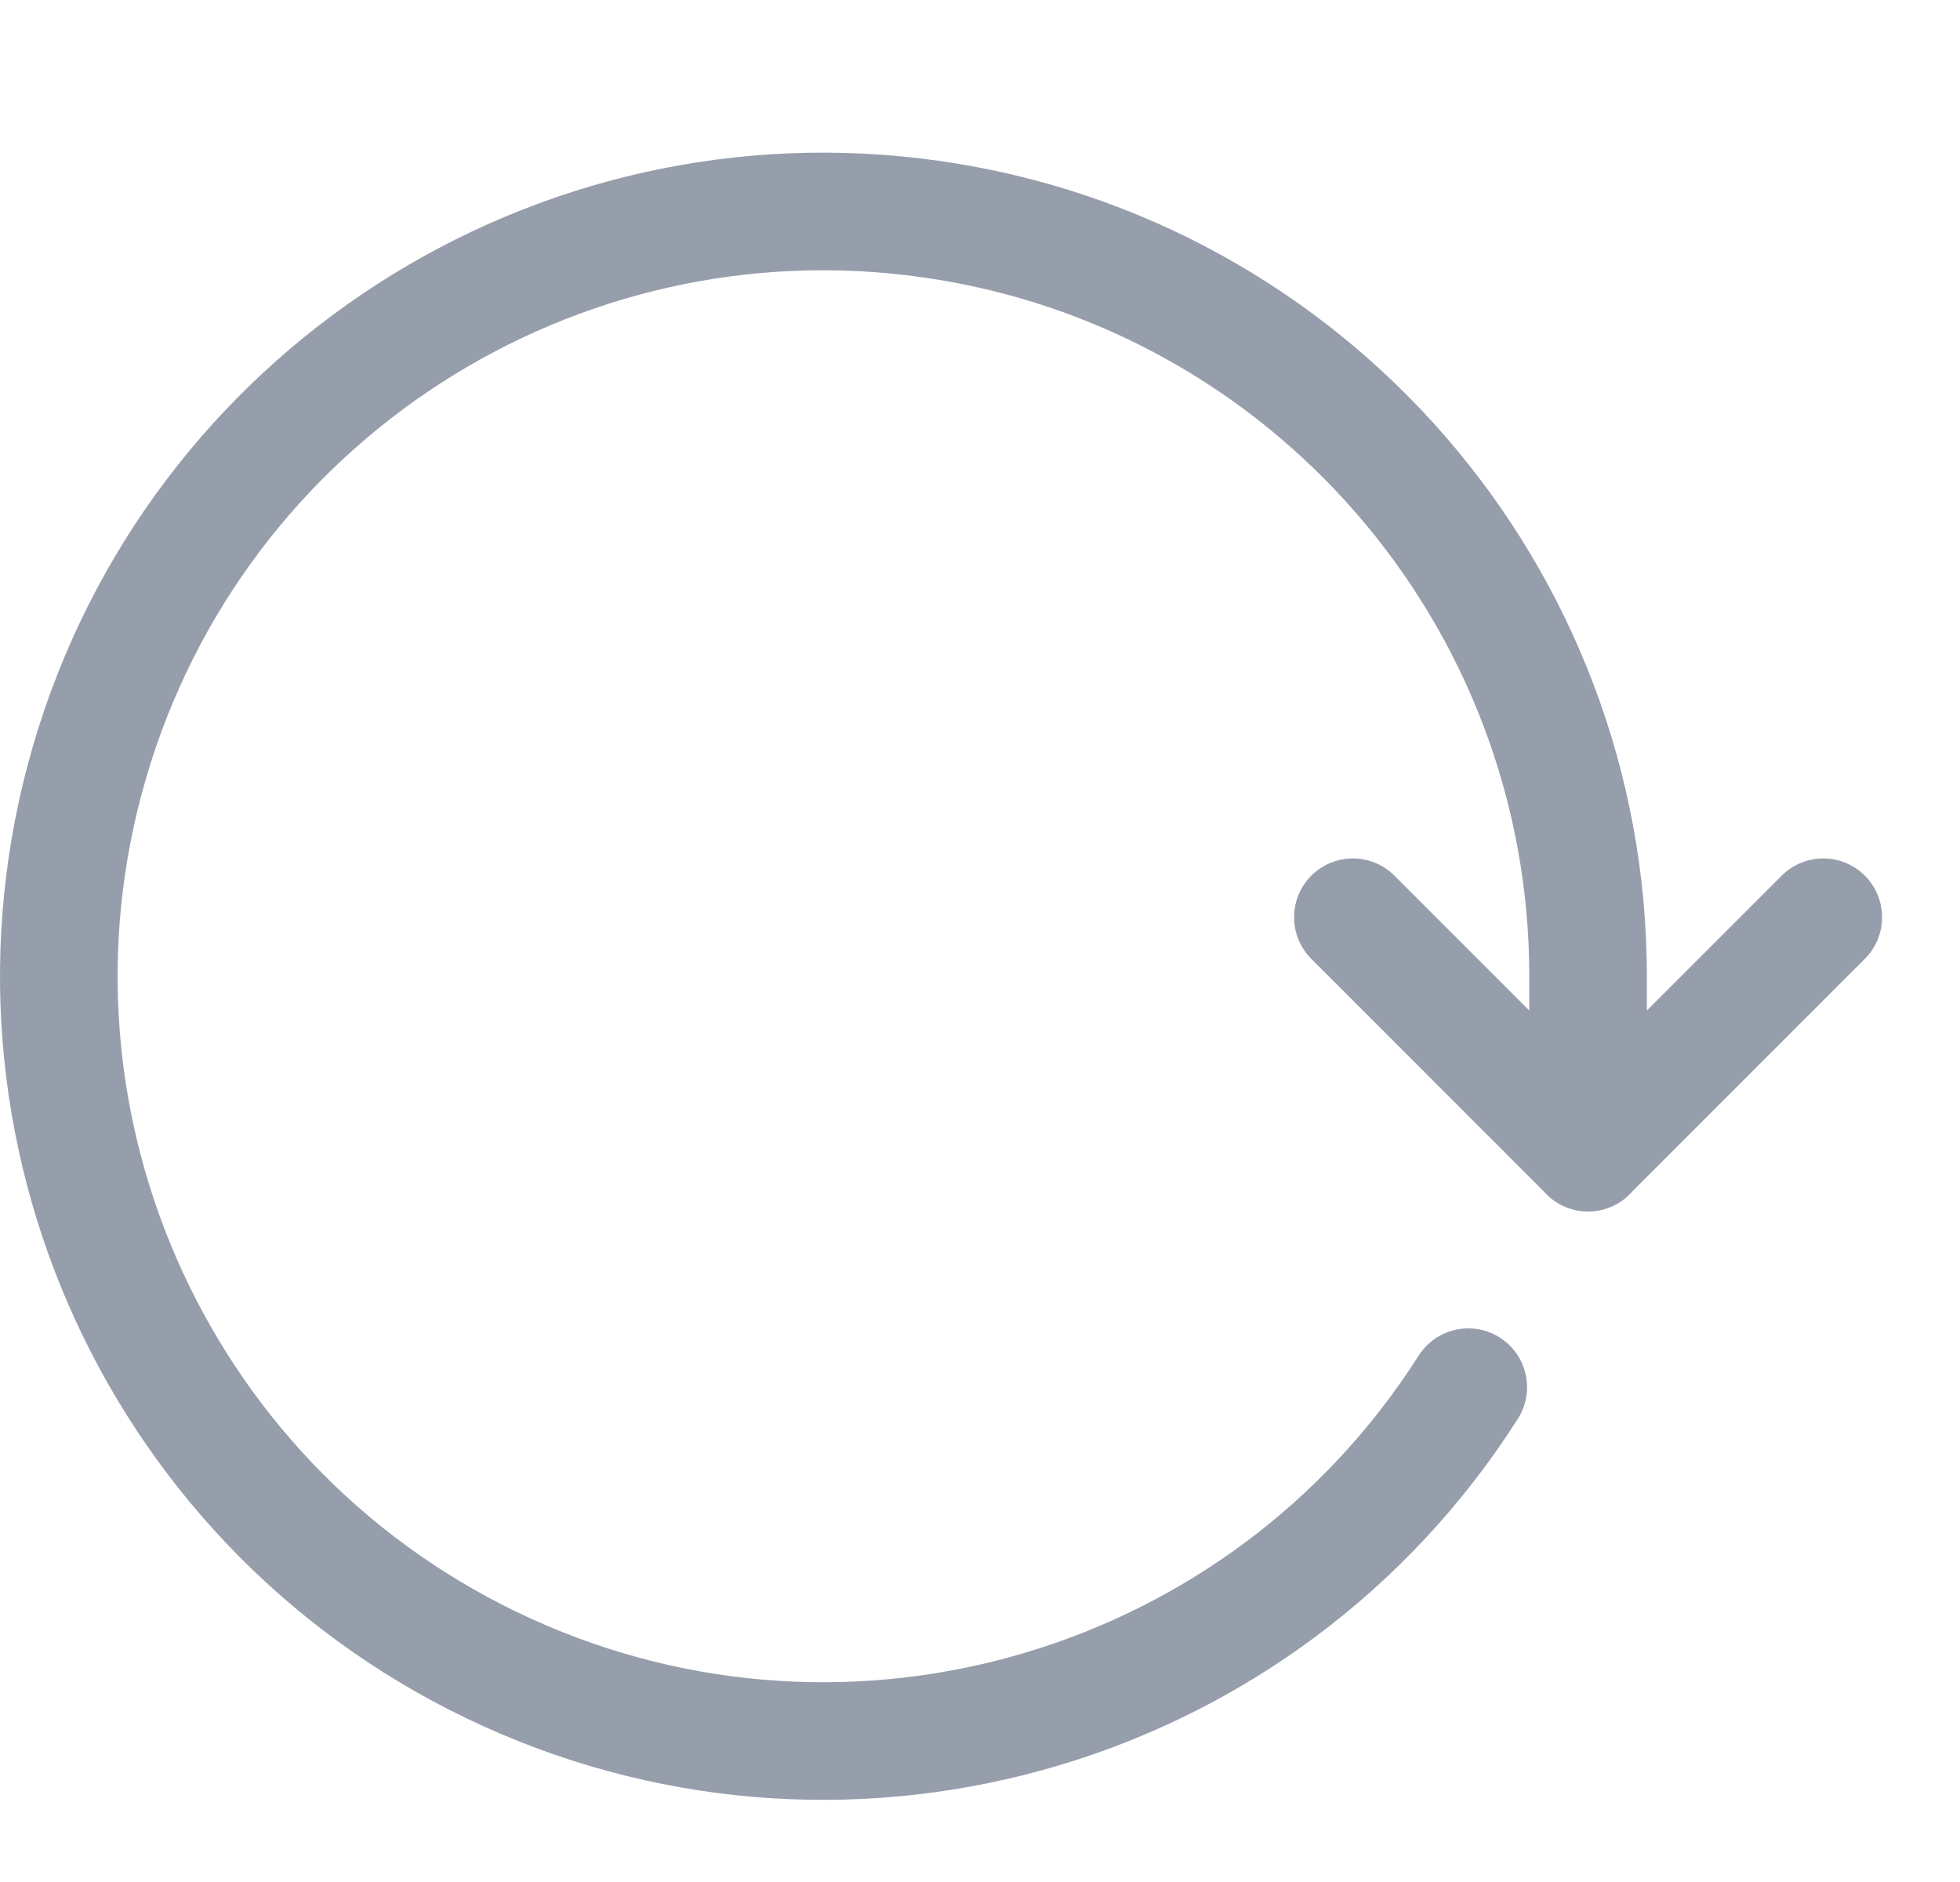
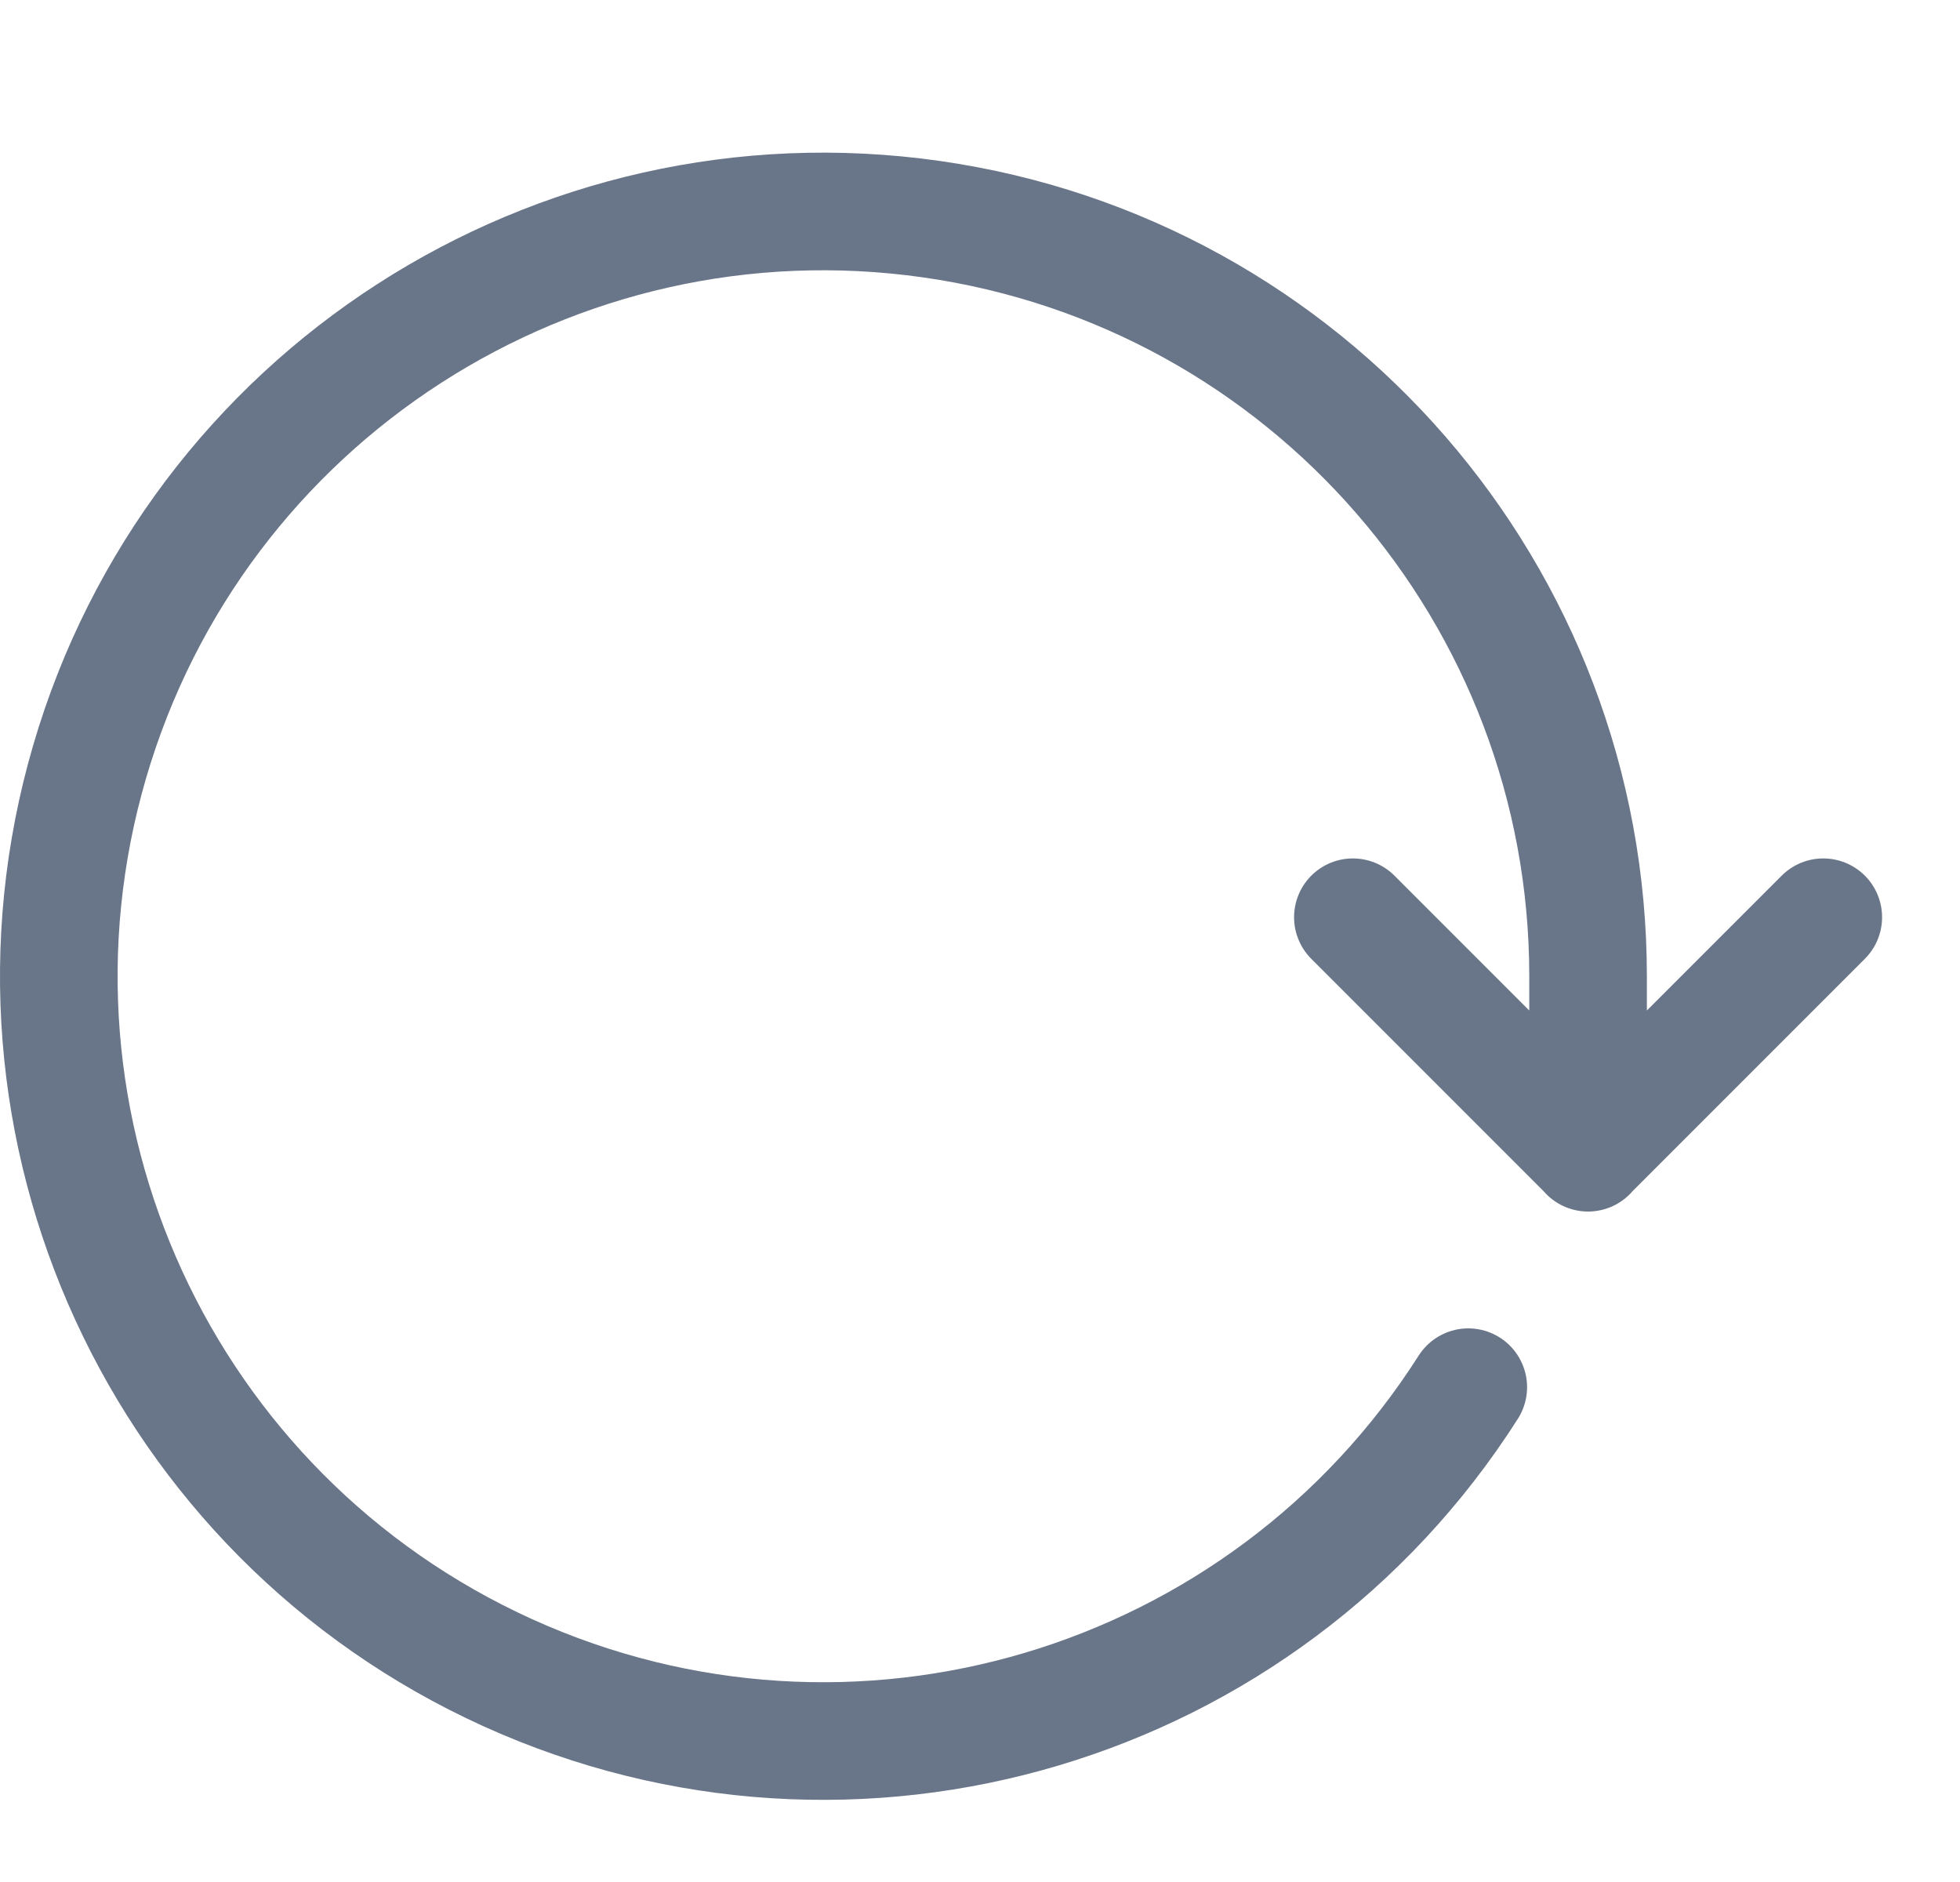
<svg xmlns="http://www.w3.org/2000/svg" width="25" height="24" viewBox="0 0 25 24" fill="none">
-   <path d="M18.728 17.69C16.12 21.783 10.899 23.335 6.479 21.332C2.058 19.328 -0.217 14.38 1.141 9.721C2.499 5.061 7.076 2.11 11.881 2.795C16.685 3.48 20.255 7.594 20.256 12.447V14.7M23.256 11.697L20.256 14.697L17.256 11.697" stroke="#969EAC" stroke-width="1.5" stroke-linecap="round" stroke-linejoin="round" />
+   <path d="M18.728 17.69C16.12 21.783 10.899 23.335 6.479 21.332C2.058 19.328 -0.217 14.38 1.141 9.721C2.499 5.061 7.076 2.11 11.881 2.795C16.685 3.48 20.255 7.594 20.256 12.447V14.7M23.256 11.697L20.256 14.697L17.256 11.697" stroke="#697588" stroke-width="1.5" stroke-linecap="round" stroke-linejoin="round" />
</svg>
